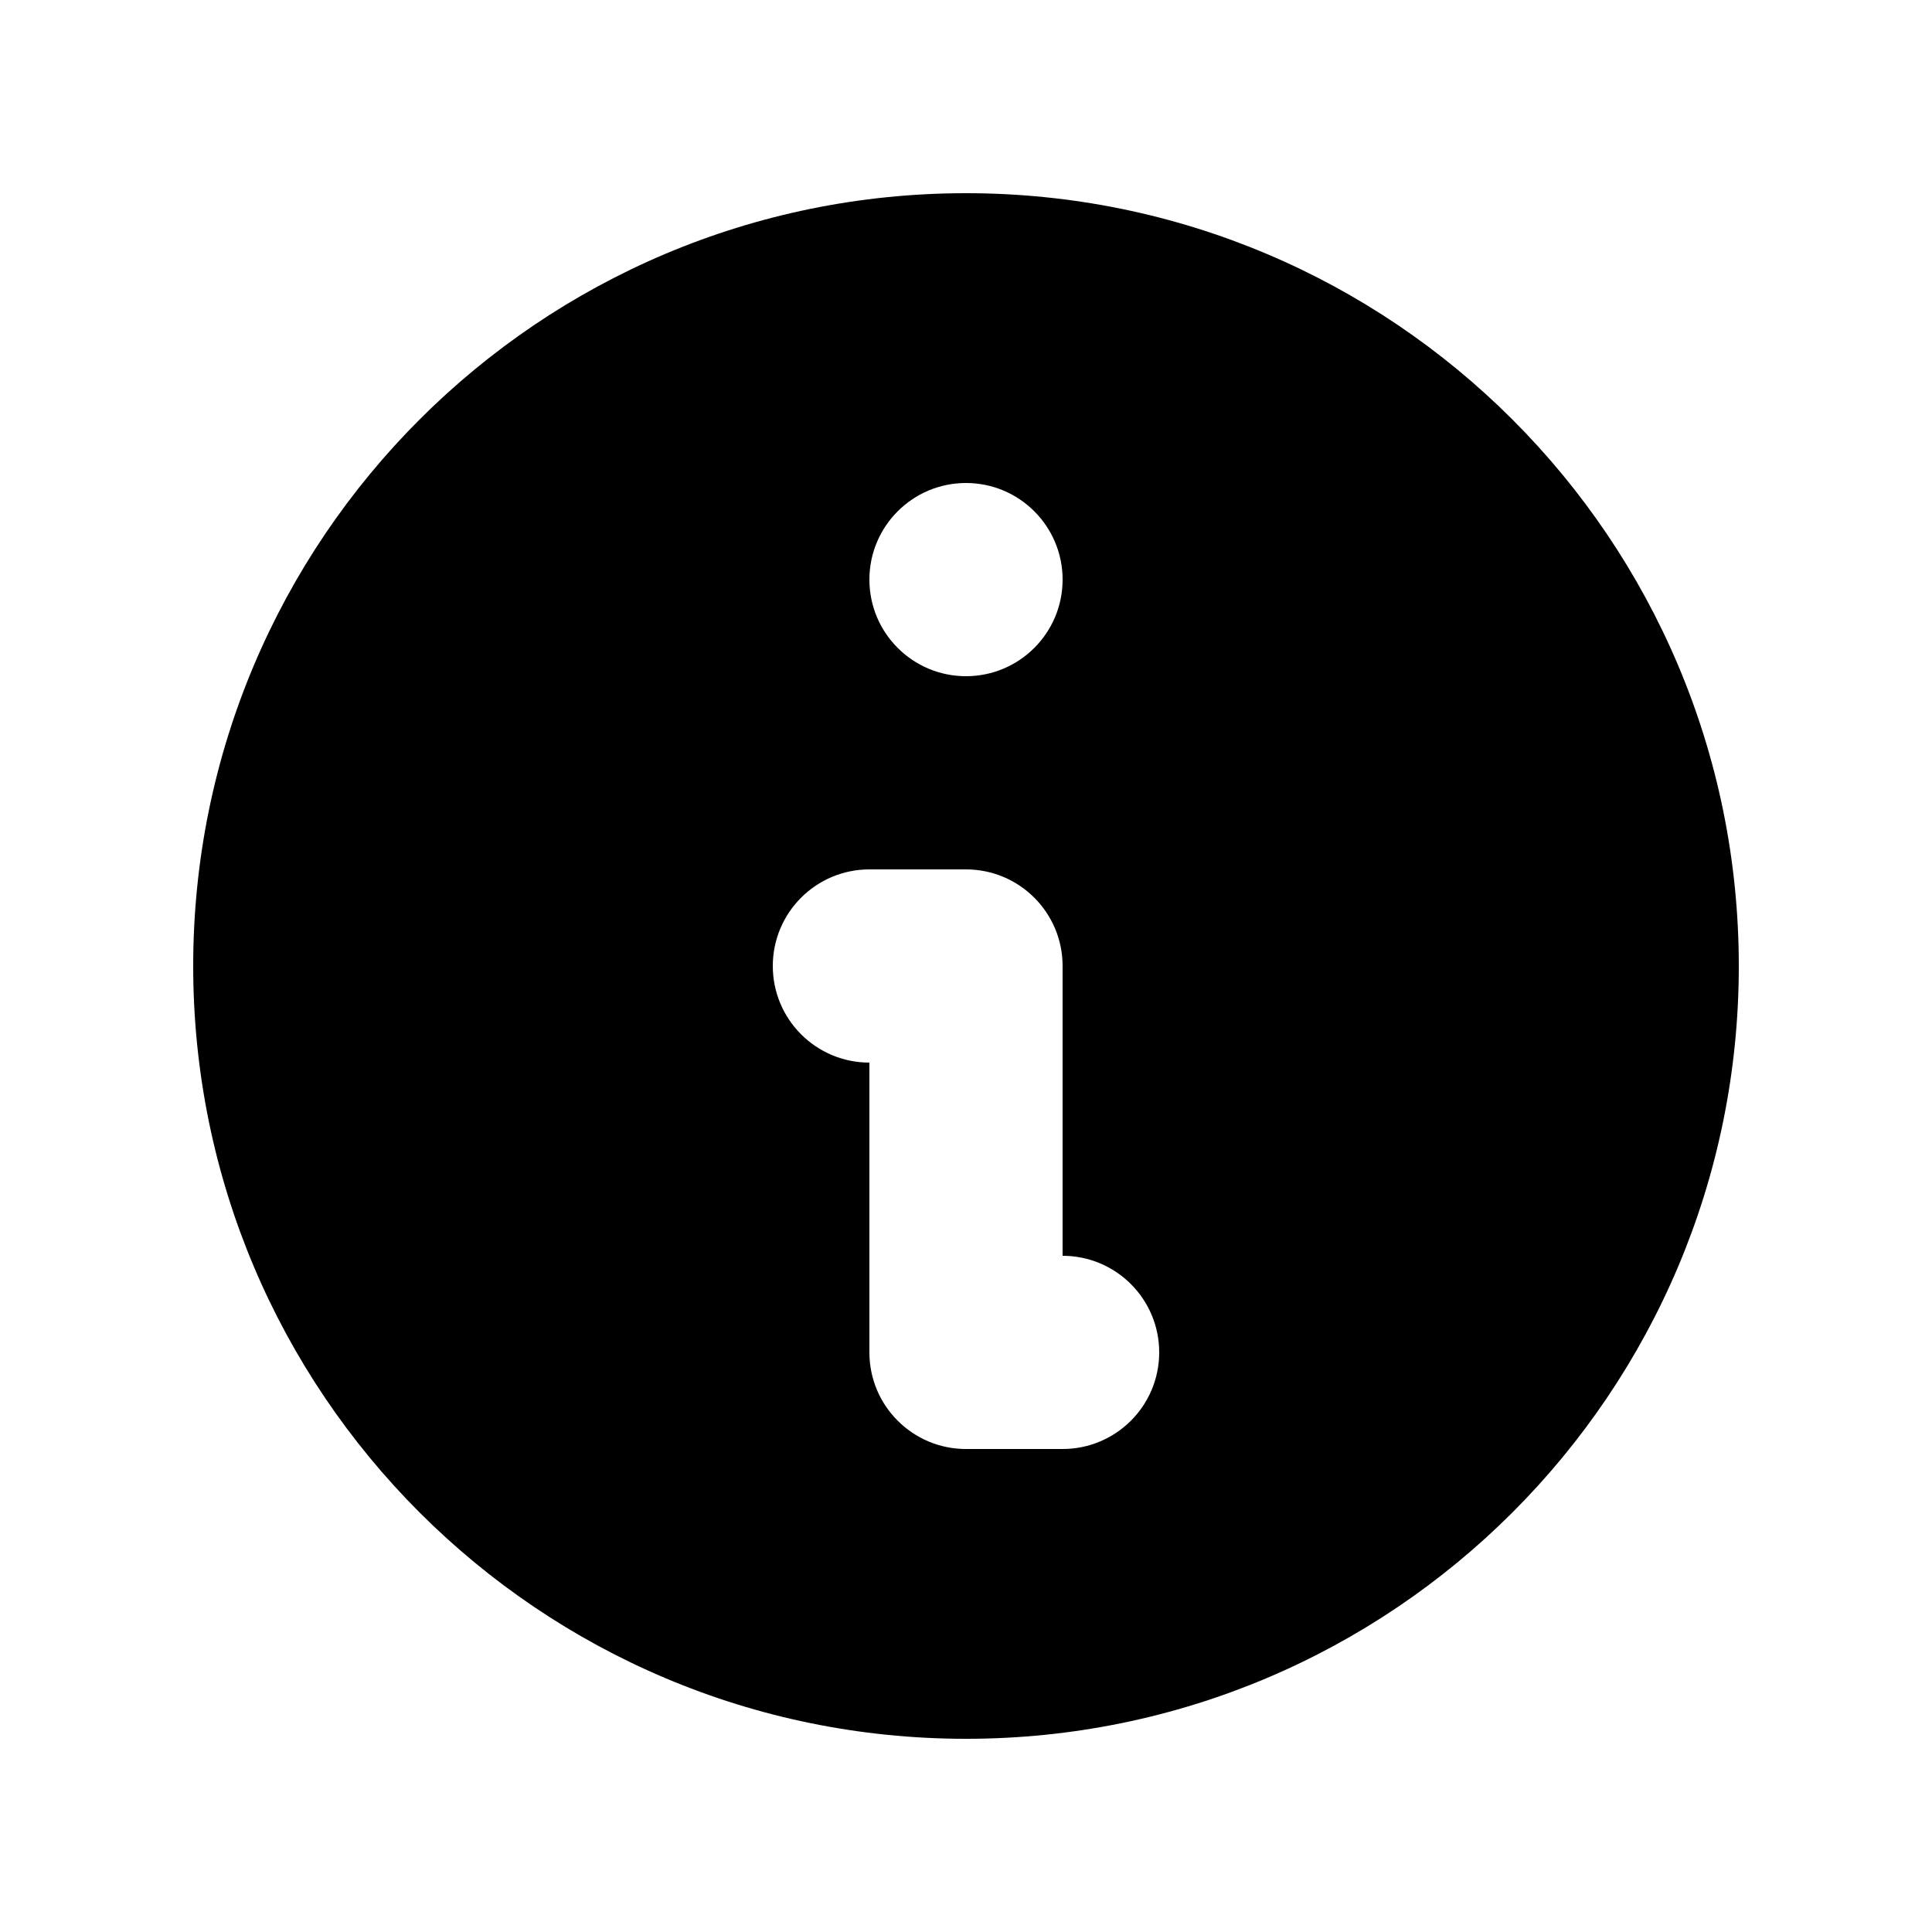
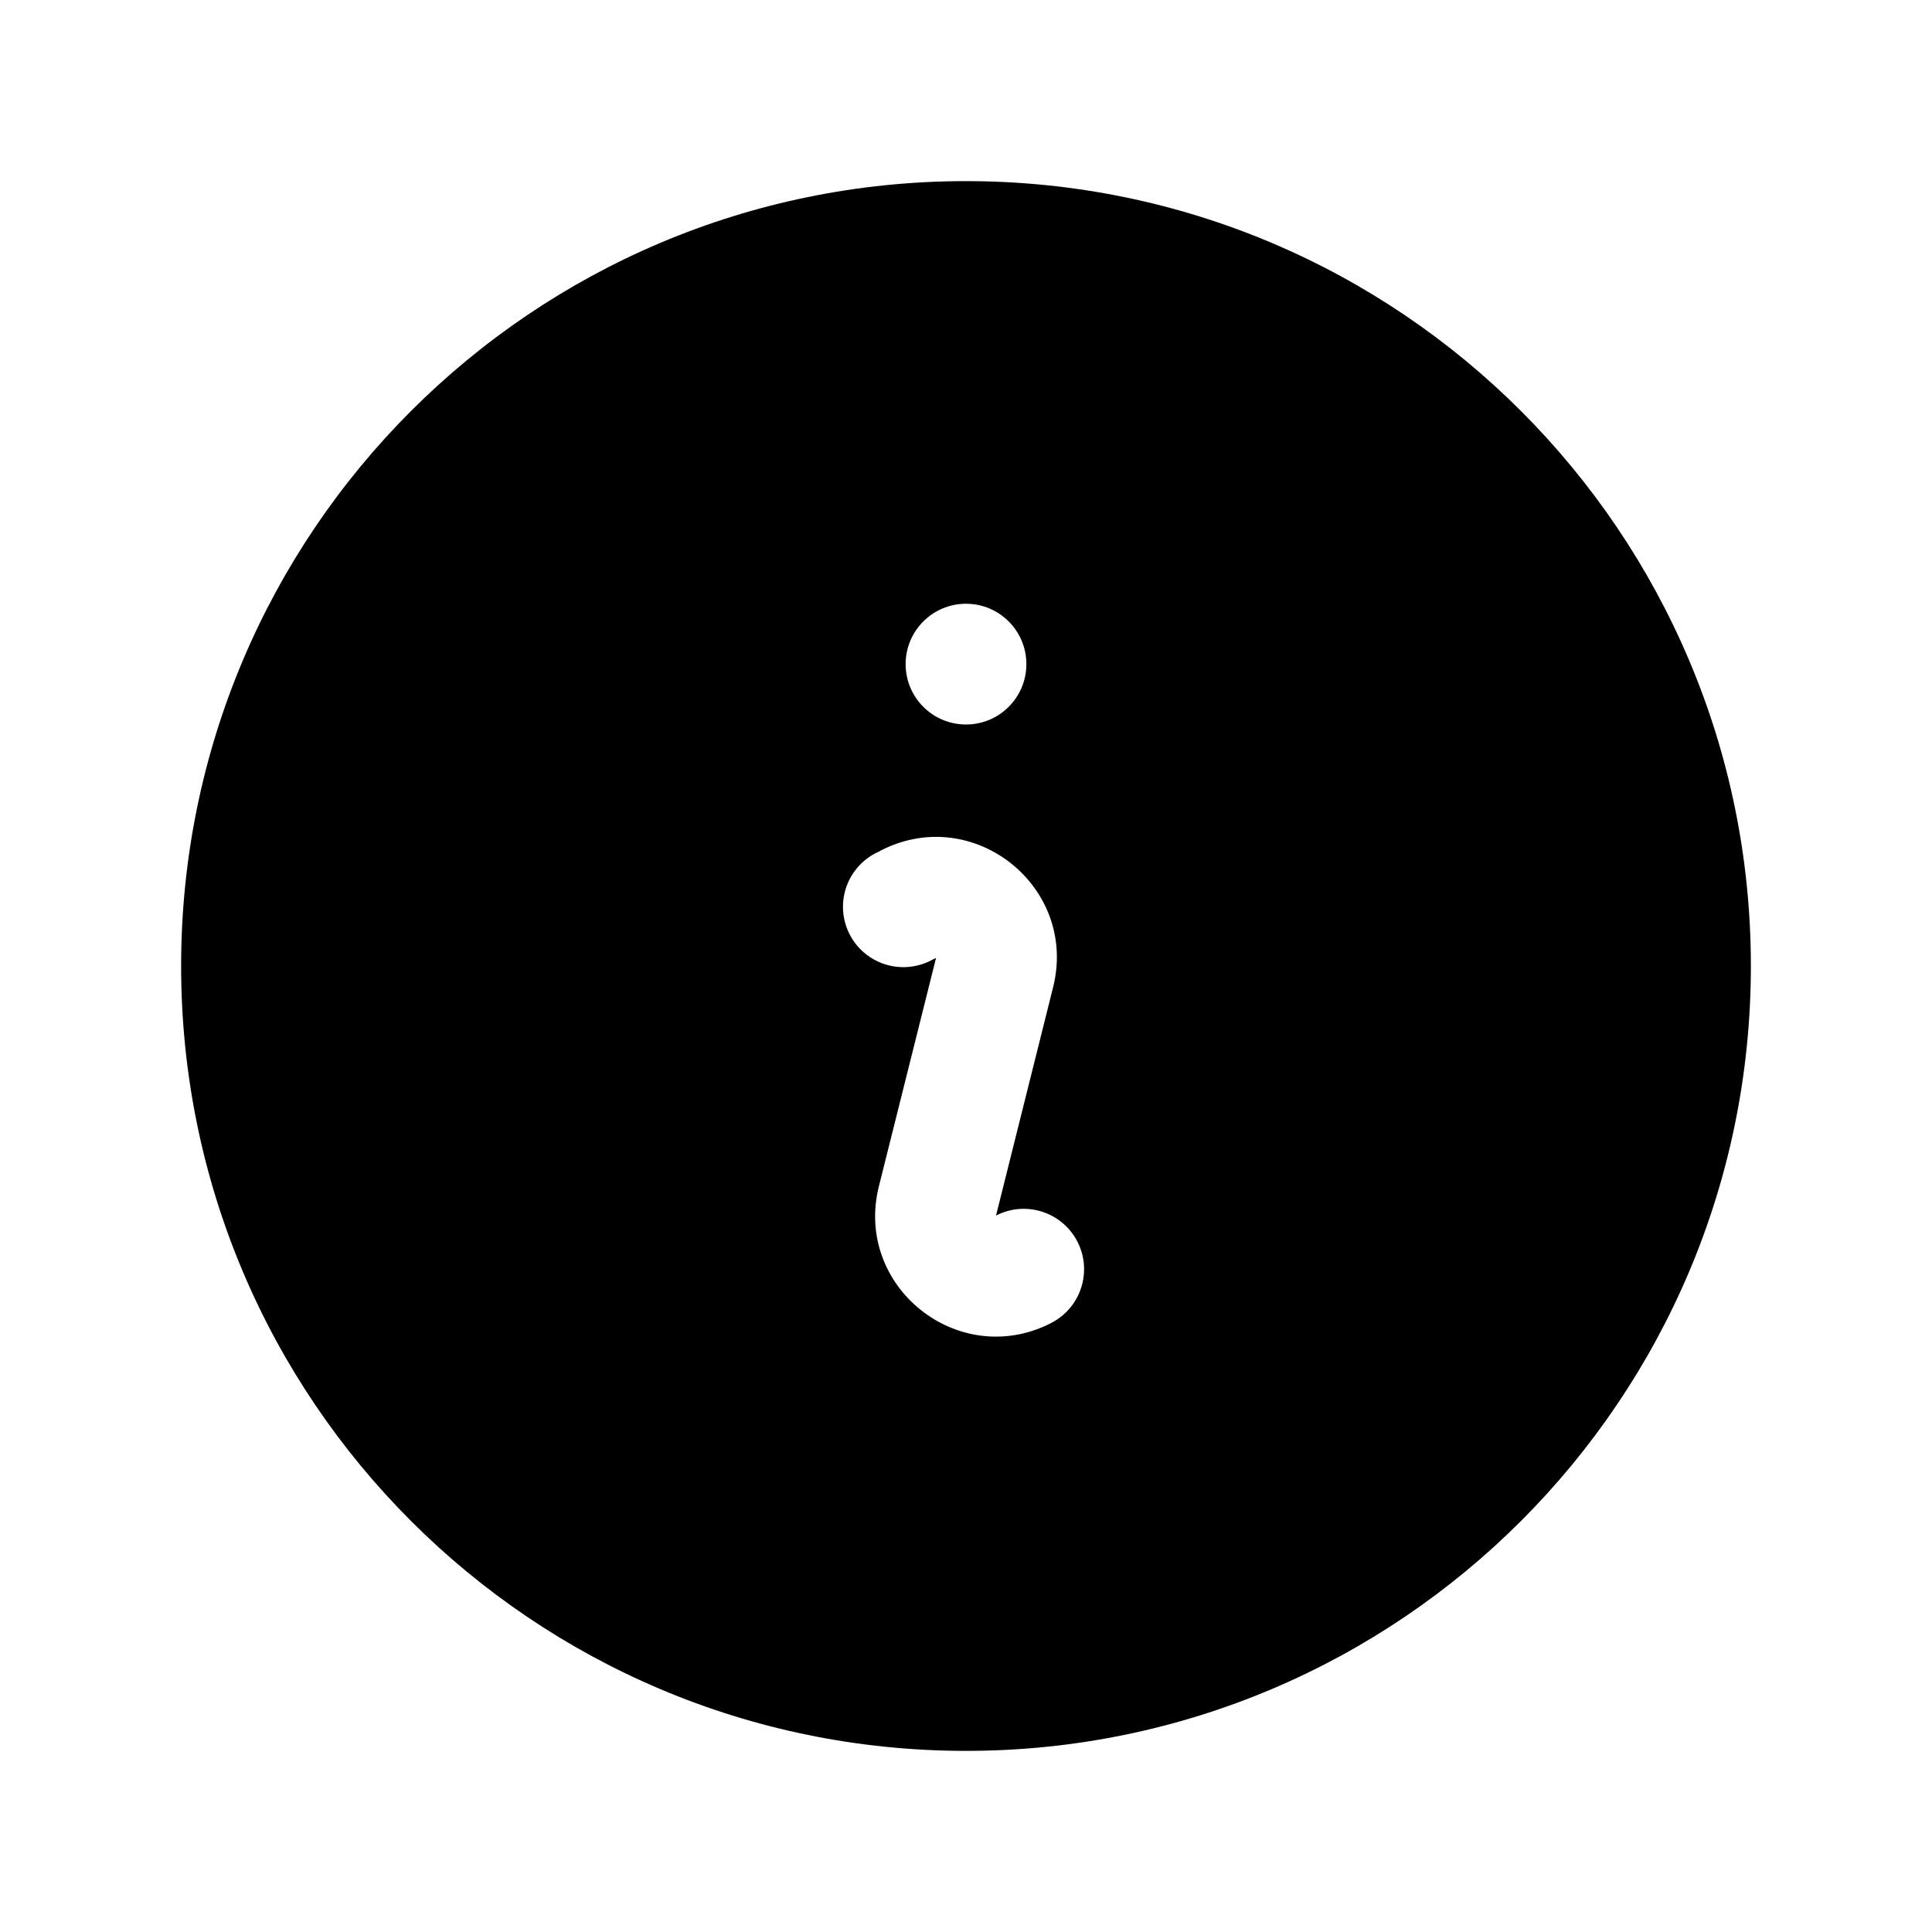
- <svg xmlns="http://www.w3.org/2000/svg" width="100%" height="100%" viewBox="0 0 20 20" fill="currentColor">
-   <path fill-rule="evenodd" d="M18 10a8 8 0 11-16 0 8 8 0 0116 0zm-7-4a1 1 0 11-2 0 1 1 0 012 0zM9 9a1 1 0 000 2v3a1 1 0 001 1h1a1 1 0 100-2v-3a1 1 0 00-1-1H9z" clip-rule="evenodd" />
+ <svg xmlns="http://www.w3.org/2000/svg" width="100%" height="100%" viewBox="0 0 24 24" fill="currentColor">
+   <path fill-rule="evenodd" d="M2.25 12c0-5.385 4.365-9.75 9.75-9.75s9.75 4.365 9.75 9.75-4.365 9.75-9.75 9.75S2.25 17.385 2.25 12zm8.706-1.442c1.146-.573 2.437.463 2.126 1.706l-.709 2.836.042-.02a.75.75 0 01.67 1.34l-.04.022c-1.147.573-2.438-.463-2.127-1.706l.71-2.836-.042.02a.75.75 0 11-.671-1.34l.041-.022zM12 9a.75.75 0 100-1.5.75.75 0 000 1.5z" clip-rule="evenodd" />
</svg>
